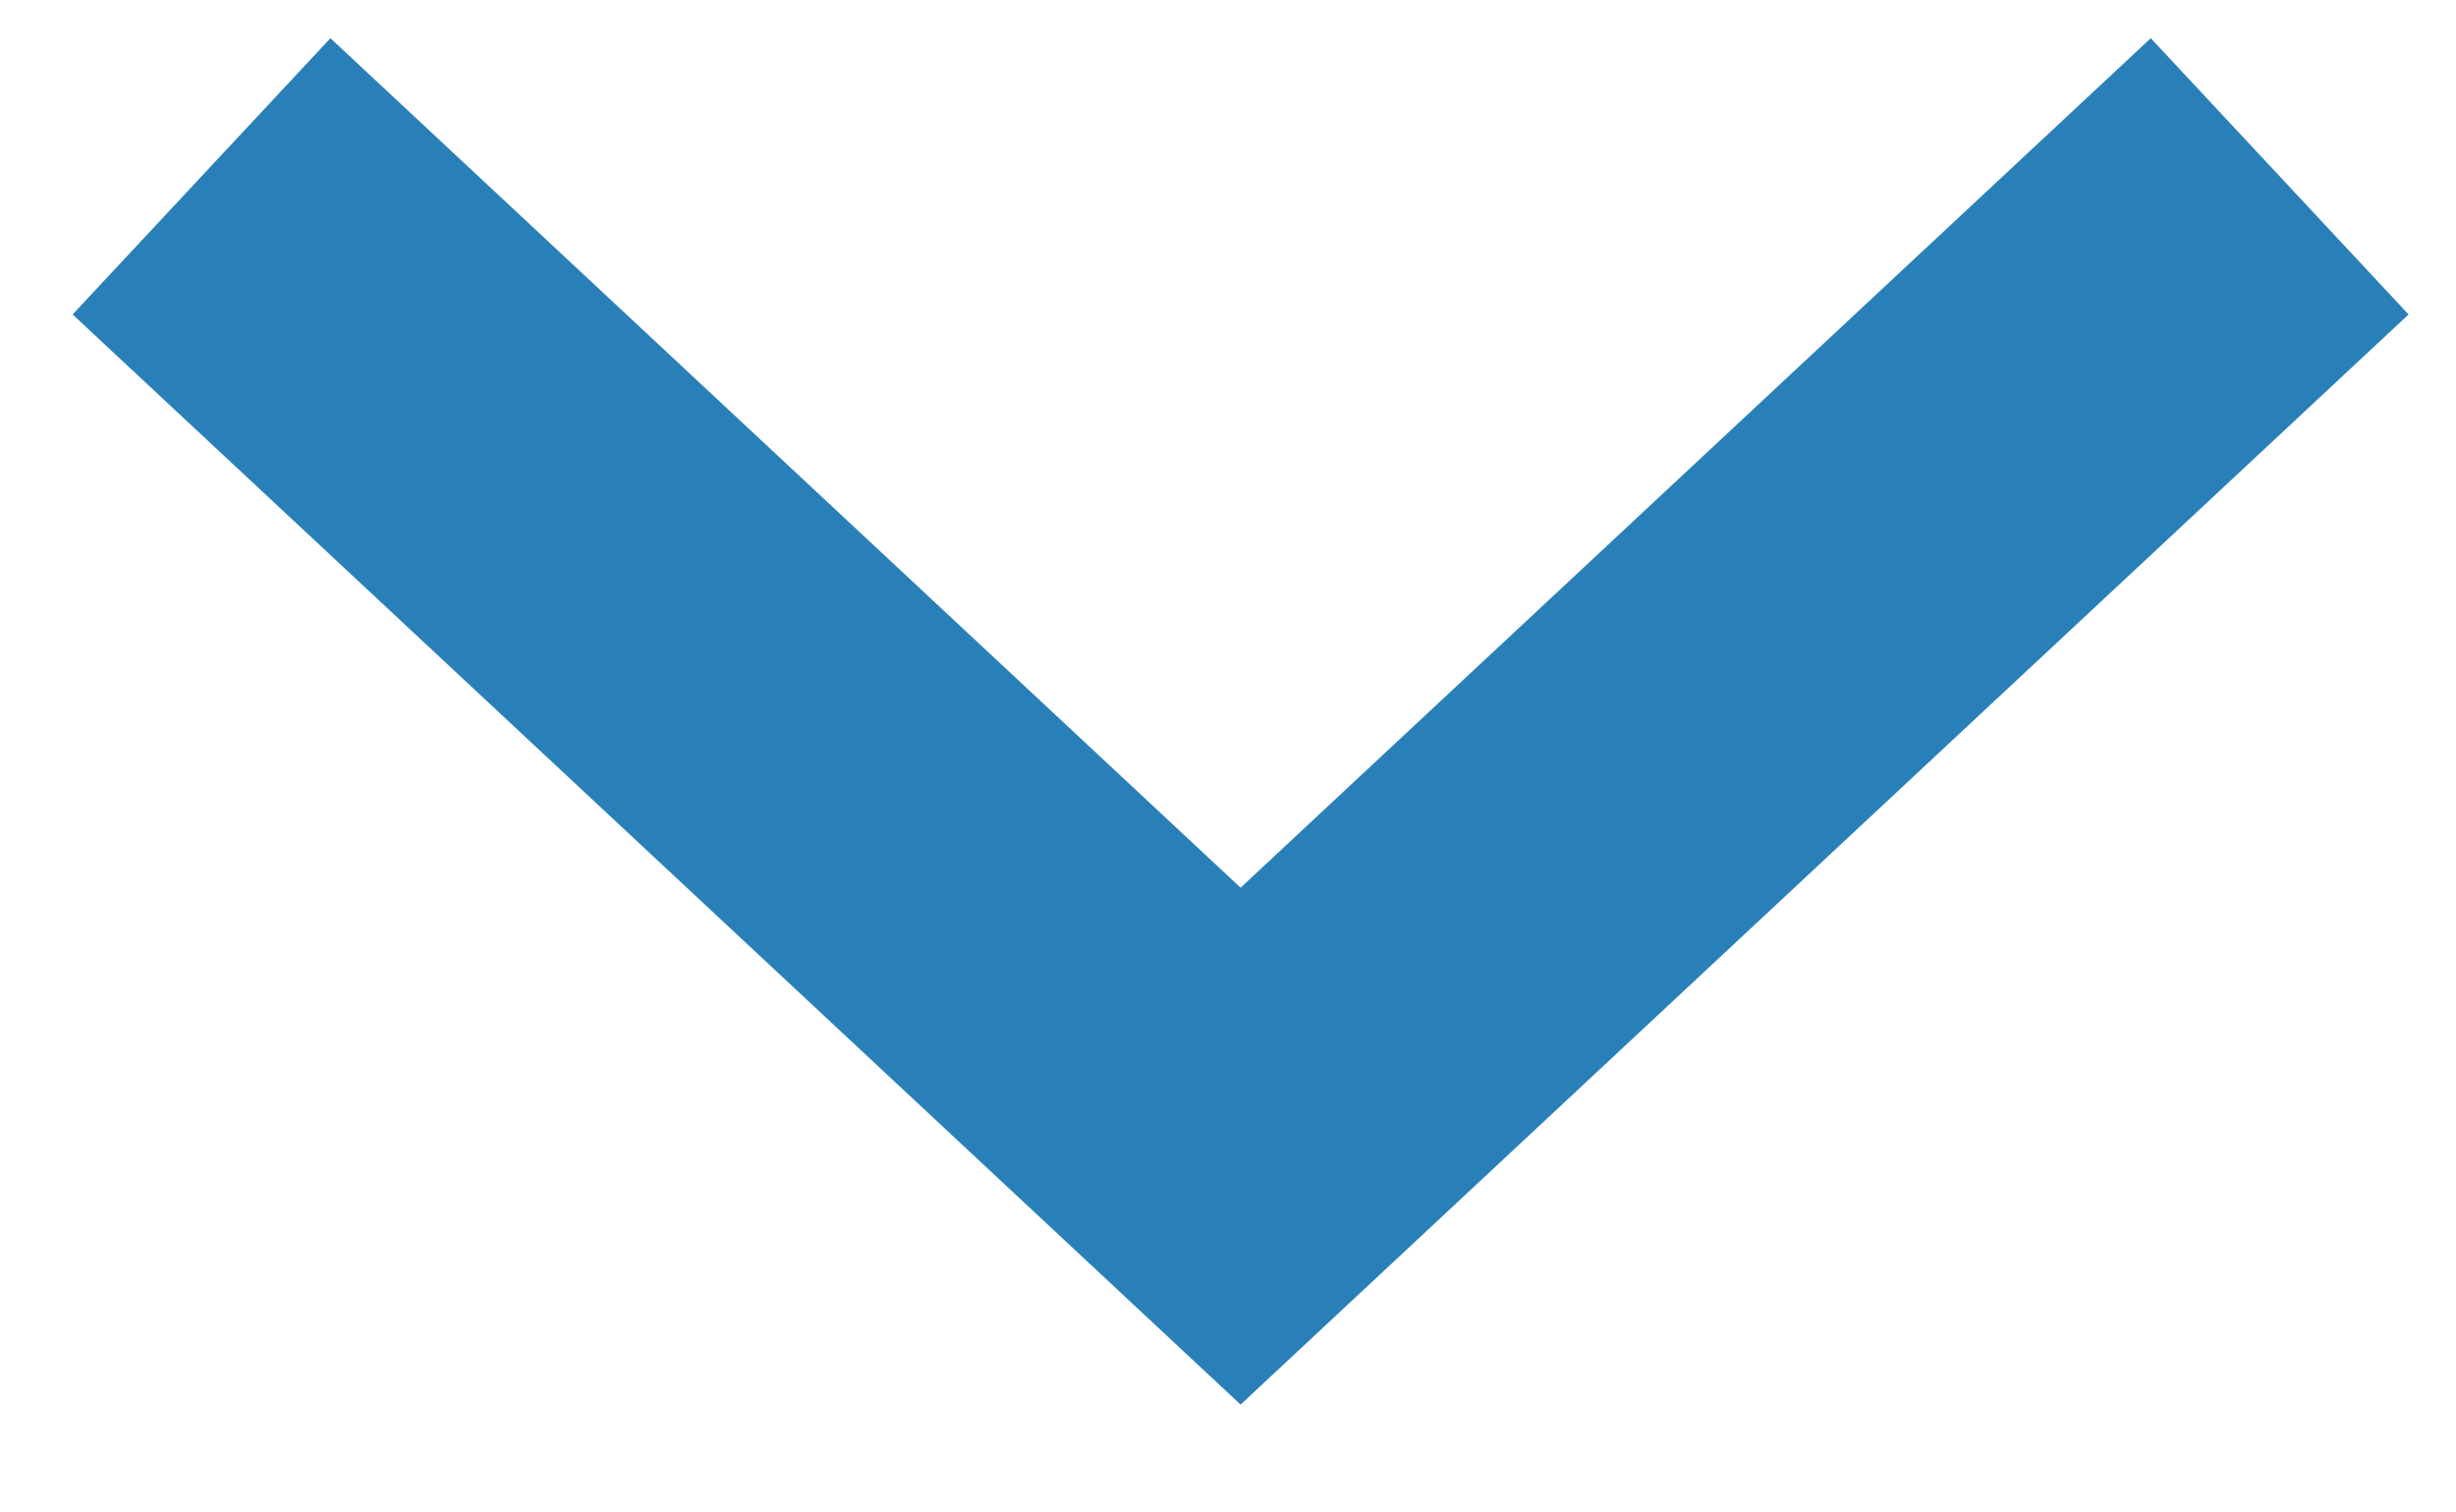
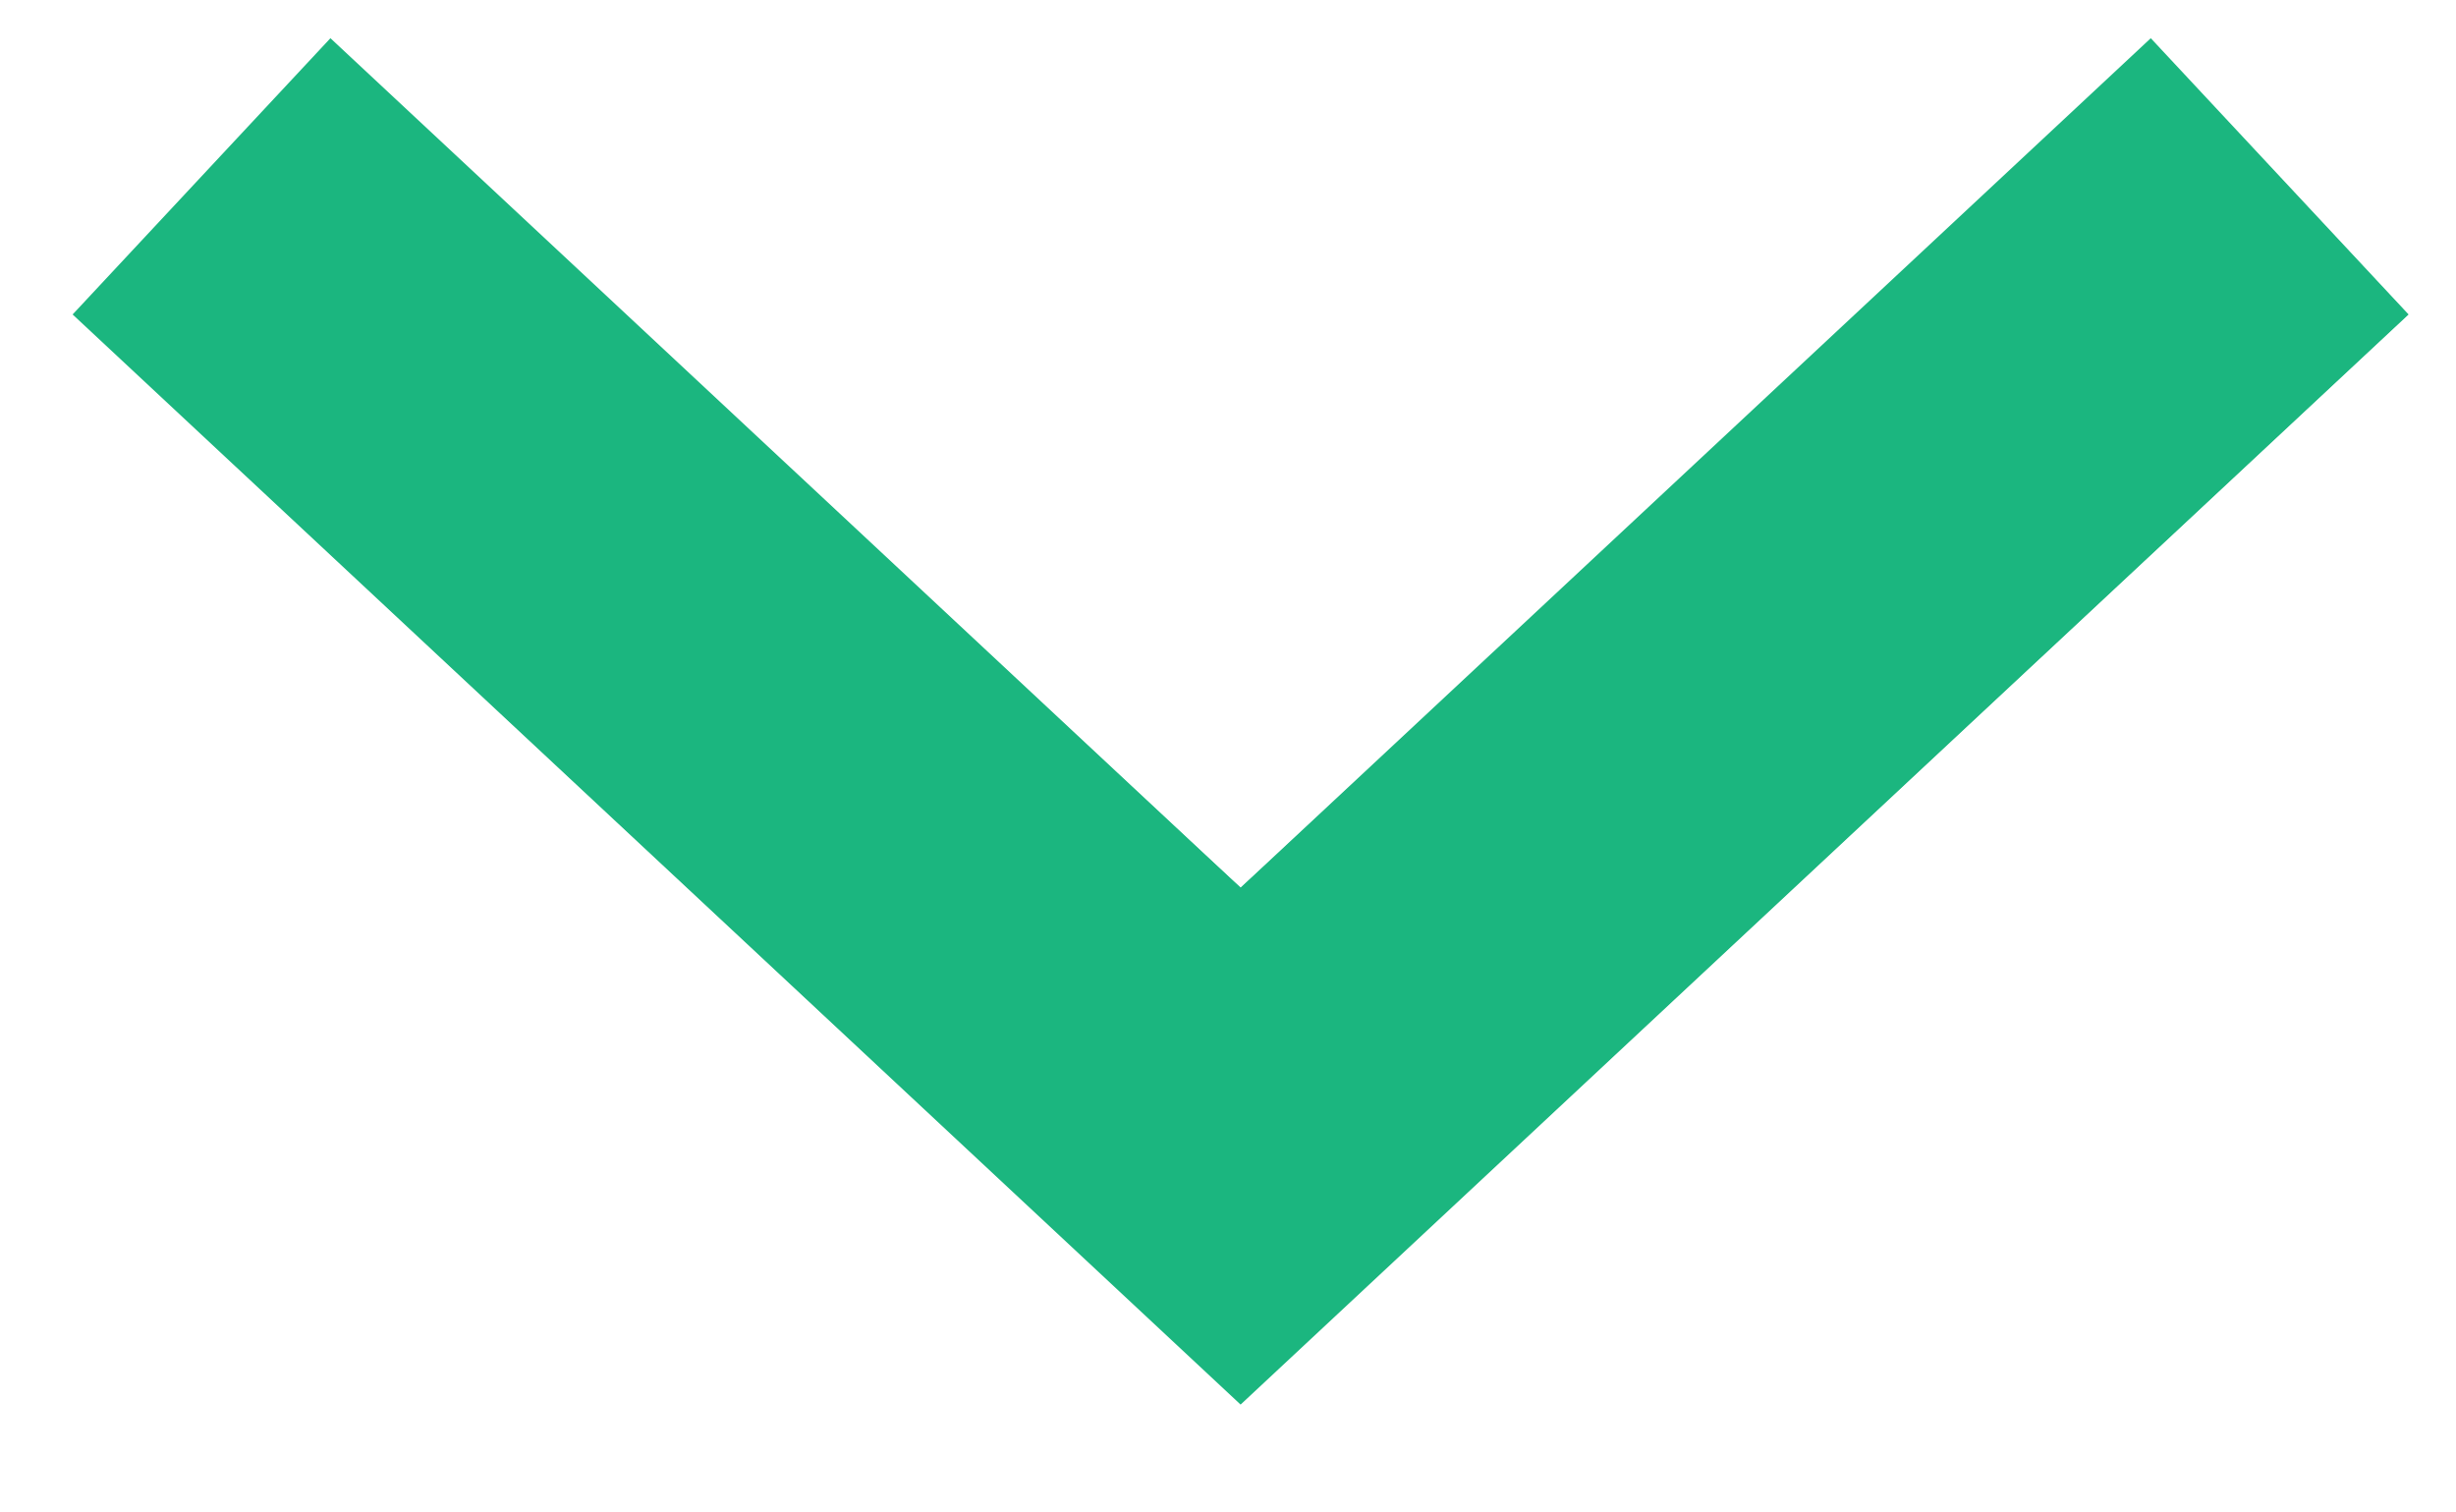
- <svg xmlns="http://www.w3.org/2000/svg" width="13px" height="8px" viewBox="0 0 13 8" version="1.1">
-   <defs />
+ <svg xmlns="http://www.w3.org/2000/svg" width="13px" height="8px" viewBox="0 0 13 8" version="1.1" id="svg1">
+   <defs id="defs1" />
  <g id="desktop" stroke="none" stroke-width="1" fill="none" fill-rule="evenodd">
-     <g id="Cloud-Button-Sequence" transform="translate(-1311, -3818)" stroke="#2980b9" stroke-width="2">
+     <g id="Cloud-Button-Sequence" transform="translate(-1311, -3818)" stroke="#1BB67F " stroke-width="2">
      <g id="GetStarted-Copy-3" transform="translate(98, 3249)">
        <g id="Via-CLoud" transform="translate(855, 212)">
          <g id="Button" transform="translate(0, 328)">
            <polyline id="Page-1" transform="translate(364.5667, 32.5) rotate(90) translate(-364.5667, -32.5) " points="362 27 367.133 32.5 362 38" />
          </g>
        </g>
      </g>
    </g>
+     <path style="fill:#1bb67f;fill-opacity:1;stroke-width:0.006" d="M 3.478,4.548 C 1.781,2.964 0.392,1.666 0.393,1.664 0.395,1.656 1.747,0.21 1.751,0.211 c 0.002,8.9615e-4 1.085,1.011 2.407,2.245 1.322,1.234 2.406,2.243 2.409,2.243 0.003,0 1.087,-1.009 2.409,-2.243 1.322,-1.234 2.406,-2.243 2.408,-2.243 0.003,0 0.276,0.29 0.607,0.645 0.331,0.355 0.636,0.681 0.678,0.726 l 0.076,0.081 -3.086,2.88 C 7.961,6.129 6.57,7.426 6.568,7.426 6.566,7.427 5.175,6.132 3.478,4.548 Z" id="path1" />
  </g>
</svg>
